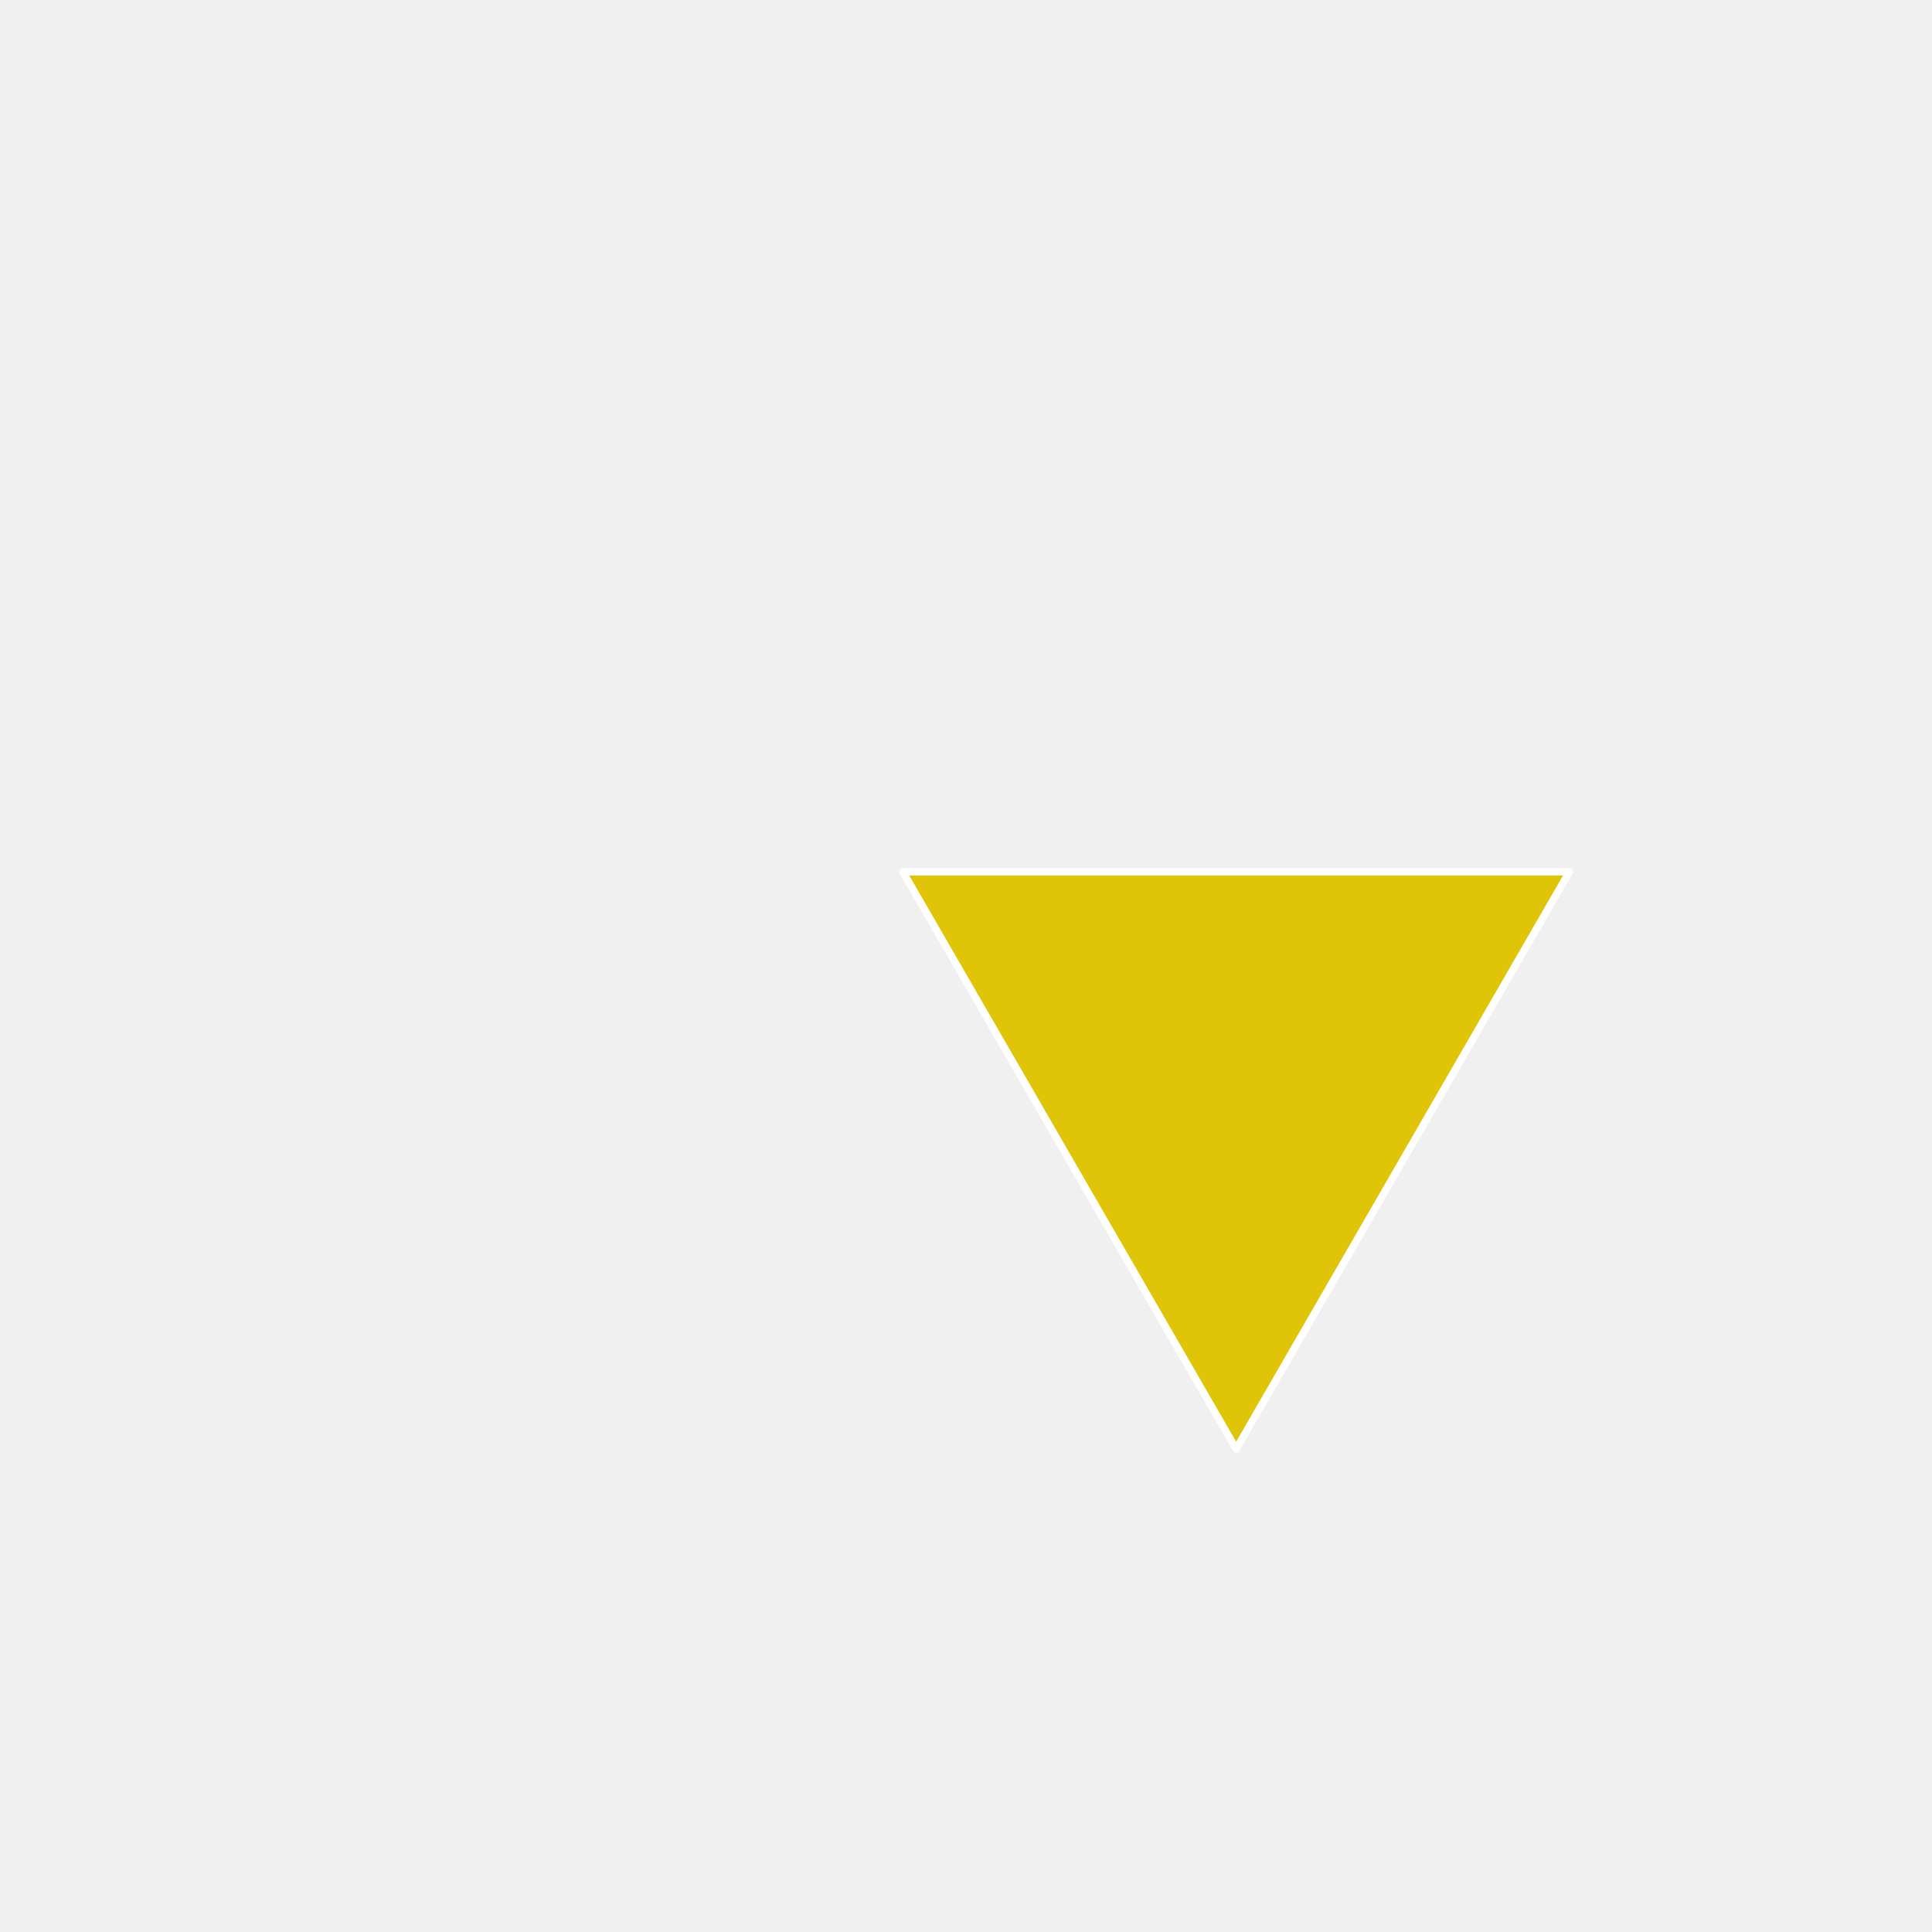
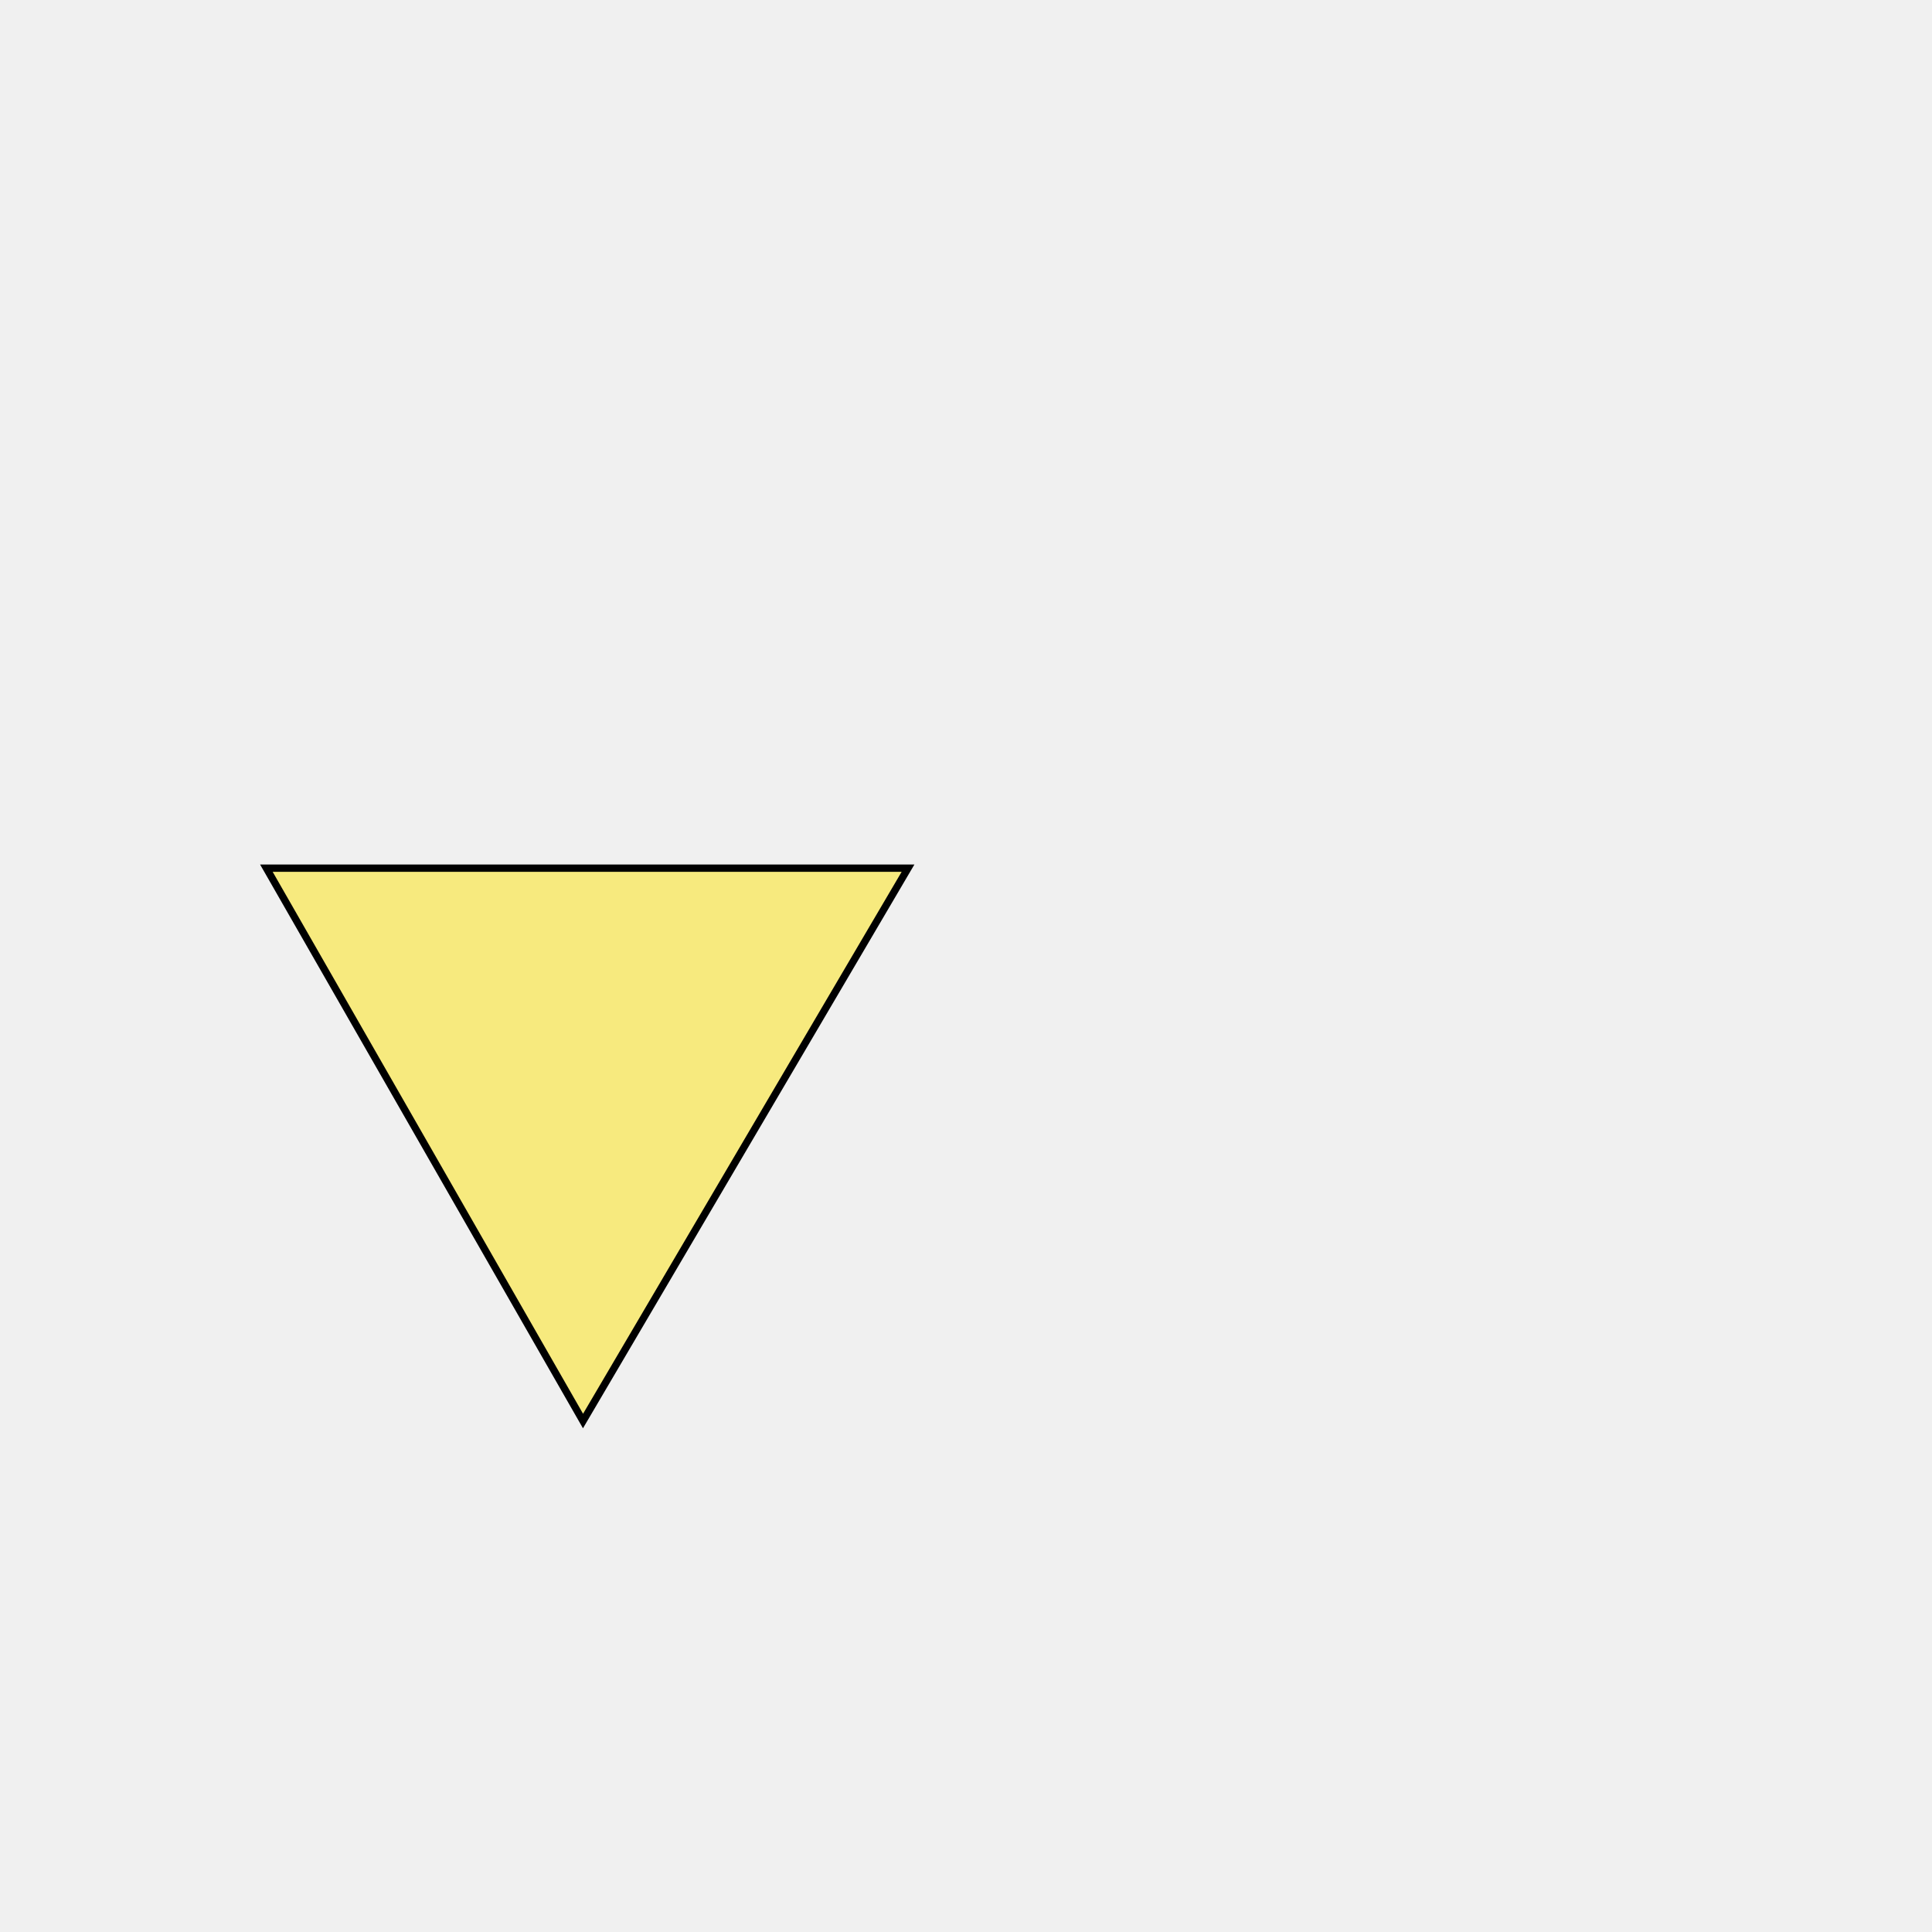
<svg xmlns="http://www.w3.org/2000/svg" version="1.1" id="Capa_1" x="0px" y="0px" viewBox="0 0 264.938 264.938" style="enable-background:new 0 0 264.938 264.938;" xml:space="preserve" width="100%" height="100%">
  <defs id="defs43" />
  <g id="g3" style="fill:#895410;fill-opacity:1;stroke:#000000;stroke-width:3.2;stroke-linejoin:round;stroke-miterlimit:4;stroke-opacity:1;stroke-dasharray:none" transform="matrix(0.8891083,0,0,0.4703691,-483.1917,-5.055771)">
    <g id="g5" style="fill:#895410;fill-opacity:1;stroke:#000000;stroke-width:3.2;stroke-linejoin:round;stroke-miterlimit:4;stroke-opacity:1;stroke-dasharray:none">
      <g id="g7" style="fill:#895410;fill-opacity:1;stroke:#000000;stroke-width:3.2;stroke-linejoin:round;stroke-miterlimit:4;stroke-opacity:1;stroke-dasharray:none">
			
		</g>
    </g>
  </g>
  <g id="g11">
</g>
  <g id="g13">
</g>
  <g id="g15">
</g>
  <g id="g17">
</g>
  <g id="g19">
</g>
  <g id="g21">
</g>
  <g id="g23">
</g>
  <g id="g25">
</g>
  <g id="g27">
</g>
  <g id="g29">
</g>
  <g id="g31">
</g>
  <g id="g33">
</g>
  <g id="g35">
</g>
  <g id="g37">
</g>
  <g id="g39">
</g>
-   <path transform="translate(84.1964,67.35712)" d="M 85.319,131.346 39.625,52.202 l 91.388,-2e-6 z" id="path3818" style="fill:#e0c407;fill-opacity:1;stroke:#ffffff;stroke-width:1;stroke-linejoin:round;stroke-miterlimit:4.3;stroke-opacity:1;stroke-dasharray:none" />
+   <path id="path3913" d="m 36.529,119.053 87.99,0 -44.569,75.814 z" style="fill:#ffe300;stroke:#000000;stroke-width:1px;stroke-linecap:butt;stroke-linejoin:miter;stroke-opacity:1;fill-opacity:0.475" />
</svg>
